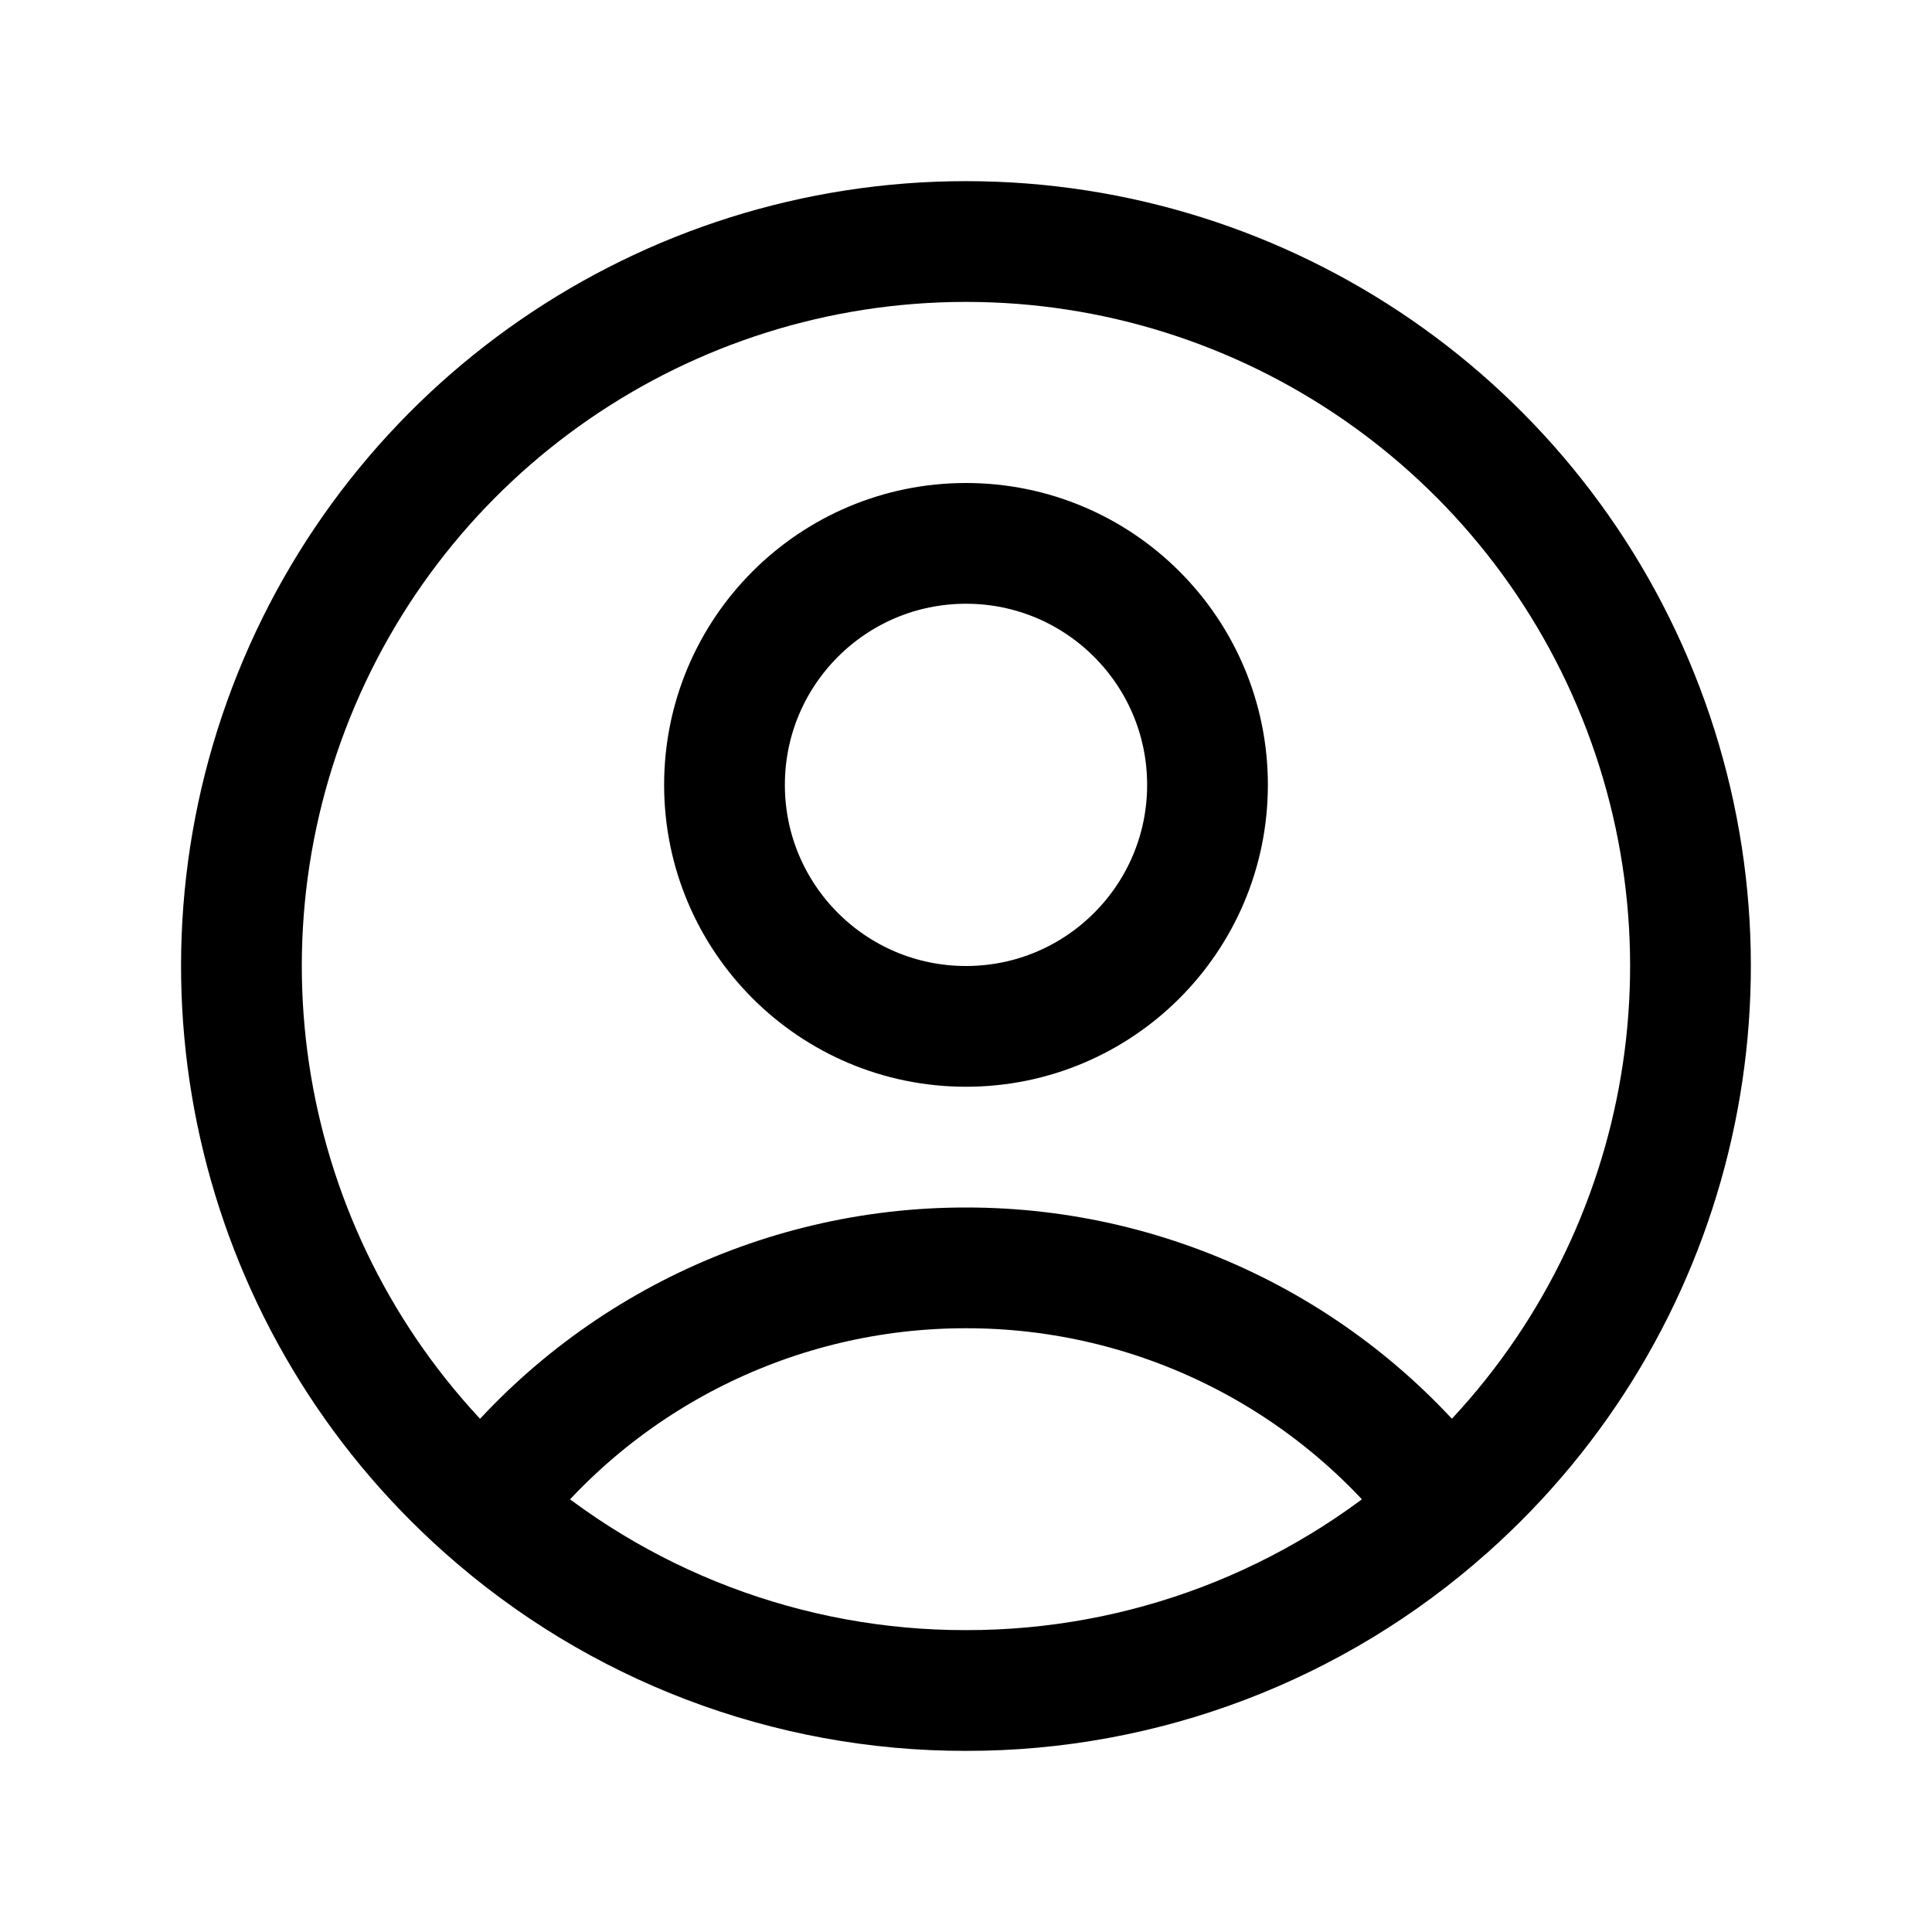
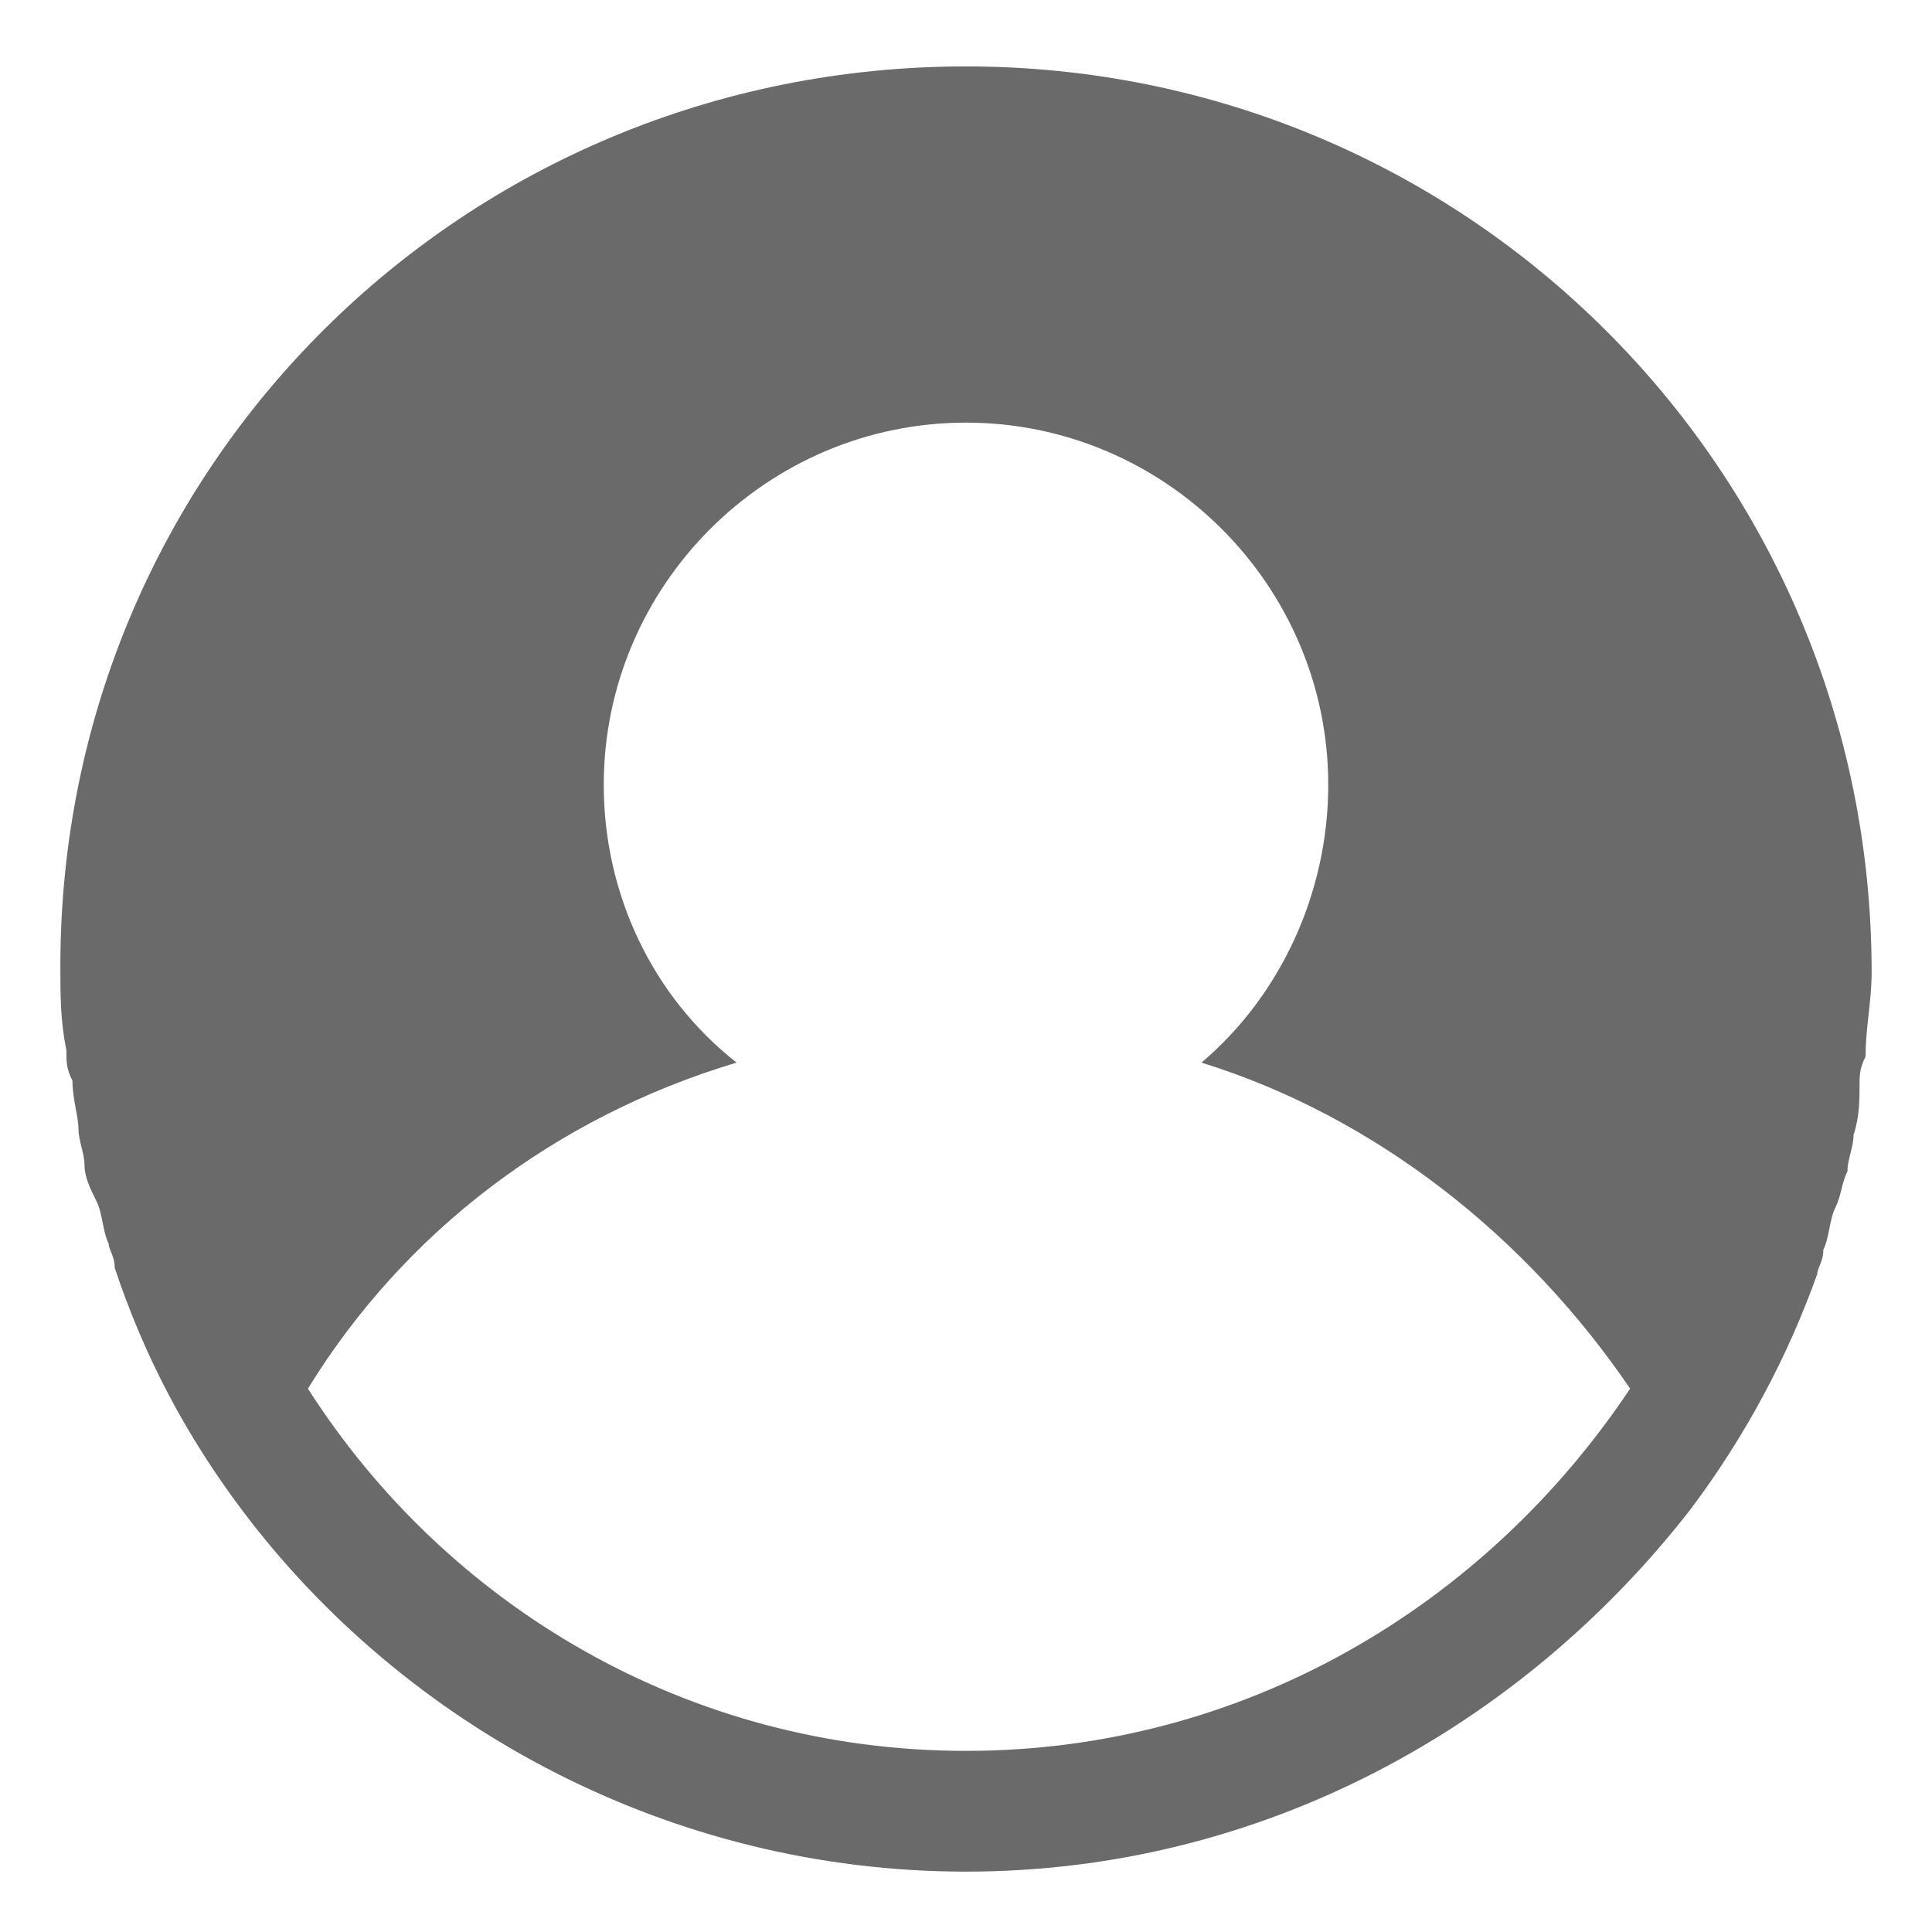
- <svg xmlns="http://www.w3.org/2000/svg" fill="none" viewBox="0 0 24 24" stroke-width="1.5" stroke="currentColor" class="w-6 h-6">
-   <path stroke-linecap="round" stroke-linejoin="round" d="M17.982 18.725A7.488 7.488 0 0 0 12 15.75a7.488 7.488 0 0 0-5.982 2.975m11.963 0a9 9 0 1 0-11.963 0m11.963 0A8.966 8.966 0 0 1 12 21a8.966 8.966 0 0 1-5.982-2.275M15 9.75a3 3 0 1 1-6 0 3 3 0 0 1 6 0Z" />
+ <svg xmlns="http://www.w3.org/2000/svg" version="1.1" id="Icons" viewBox="0 0 32 32" xml:space="preserve" fill="#6A6A6A">
+   <g id="SVGRepo_bgCarrier" stroke-width="0" />
+   <g id="SVGRepo_tracerCarrier" stroke-linecap="round" stroke-linejoin="round" />
+   <g id="SVGRepo_iconCarrier">
+     <style type="text/css"> .st0{fill:none;stroke:#000000;stroke-width:2;stroke-linecap:round;stroke-linejoin:round;stroke-miterlimit:10;} </style>
+     <path d="M28,25c0.9-1.2,1.6-2.5,2.1-3.9c0-0.1,0.1-0.2,0.1-0.4c0.1-0.2,0.1-0.5,0.2-0.7c0.1-0.2,0.1-0.4,0.2-0.6 c0-0.2,0.1-0.4,0.1-0.6c0.1-0.3,0.1-0.6,0.1-0.8c0-0.2,0-0.3,0.1-0.5c0-0.5,0.1-0.9,0.1-1.4c0-8.3-6.7-15-15-15S1,7.7,1,16 c0,0.5,0,0.9,0.1,1.4c0,0.2,0,0.3,0.1,0.5c0,0.3,0.1,0.6,0.1,0.8c0,0.2,0.1,0.4,0.1,0.6c0,0.2,0.1,0.4,0.2,0.6 c0.1,0.2,0.1,0.5,0.2,0.7c0,0.1,0.1,0.2,0.1,0.4C2.4,22.5,3.1,23.8,4,25v0l0,0c2.7,3.6,7.1,6,12,6S25.2,28.6,28,25L28,25L28,25z M16,29c-4.6,0-8.6-2.4-10.9-6c1.6-2.6,4.1-4.5,7.1-5.4C10.8,16.5,10,14.8,10,13c0-3.3,2.7-6,6-6s6,2.7,6,6c0,1.8-0.8,3.5-2.1,4.6 c2.9,0.9,5.4,2.9,7.1,5.4C24.6,26.6,20.6,29,16,29z" />
+   </g>
</svg>
